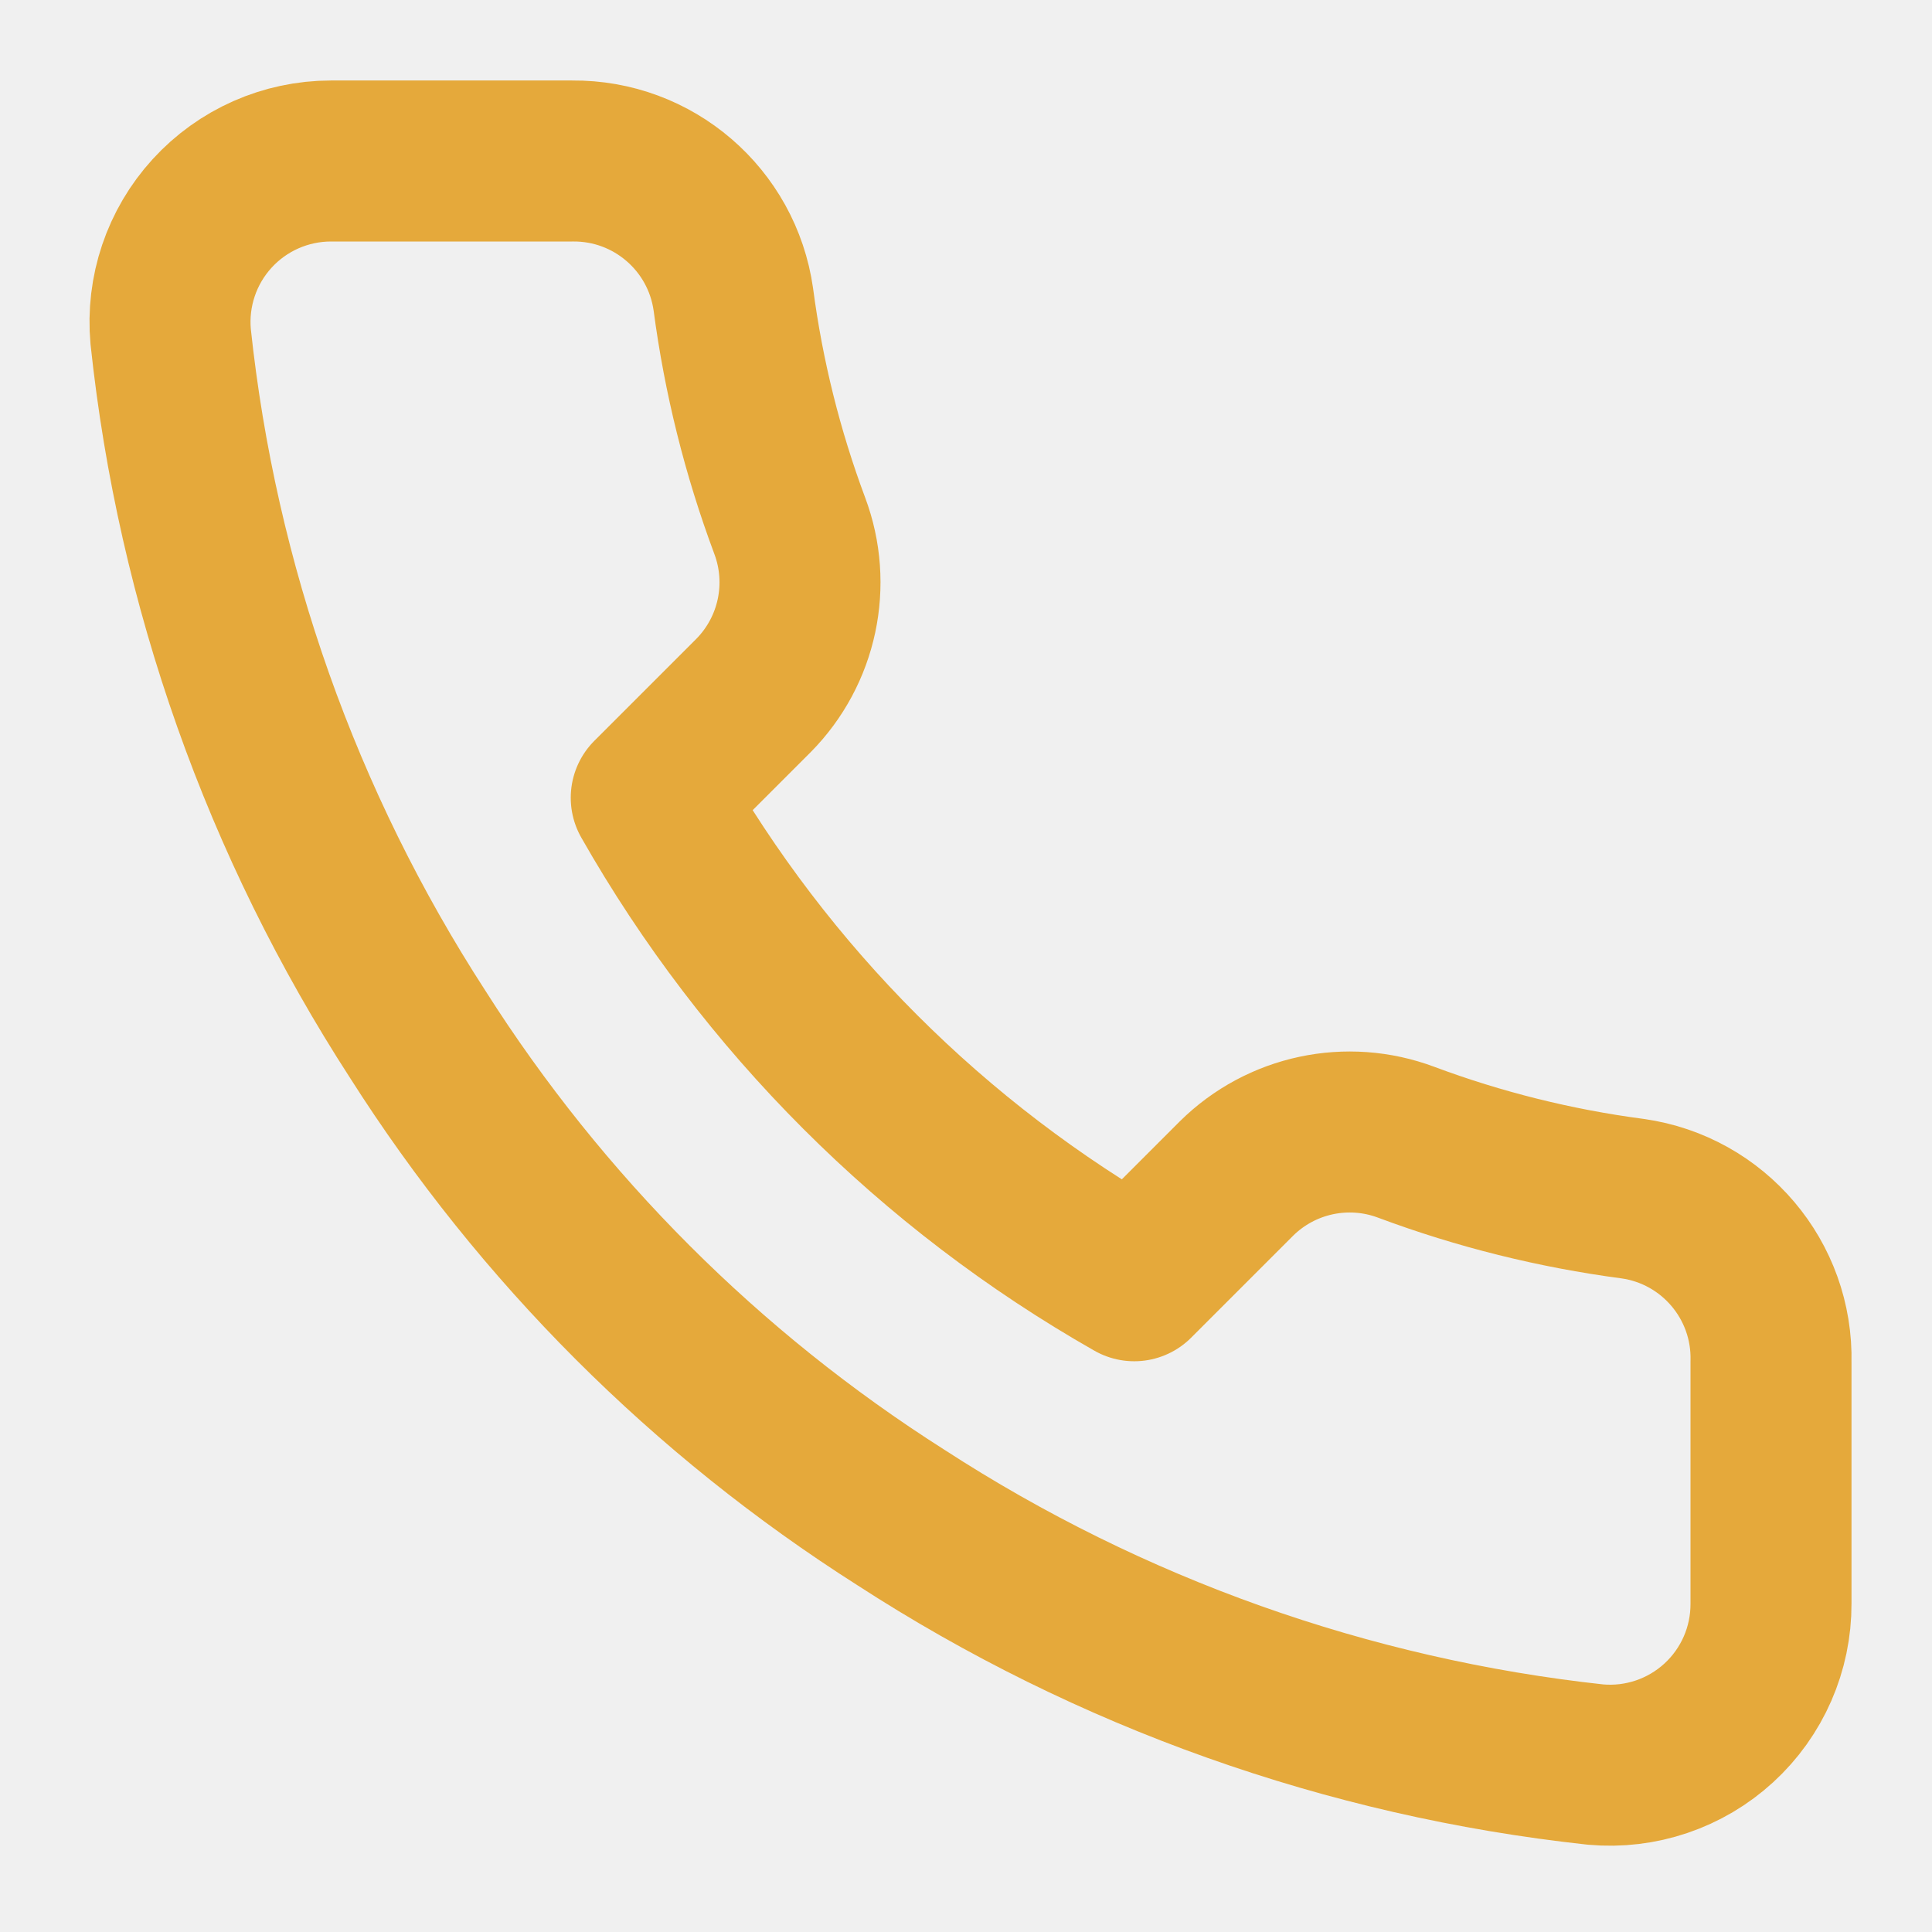
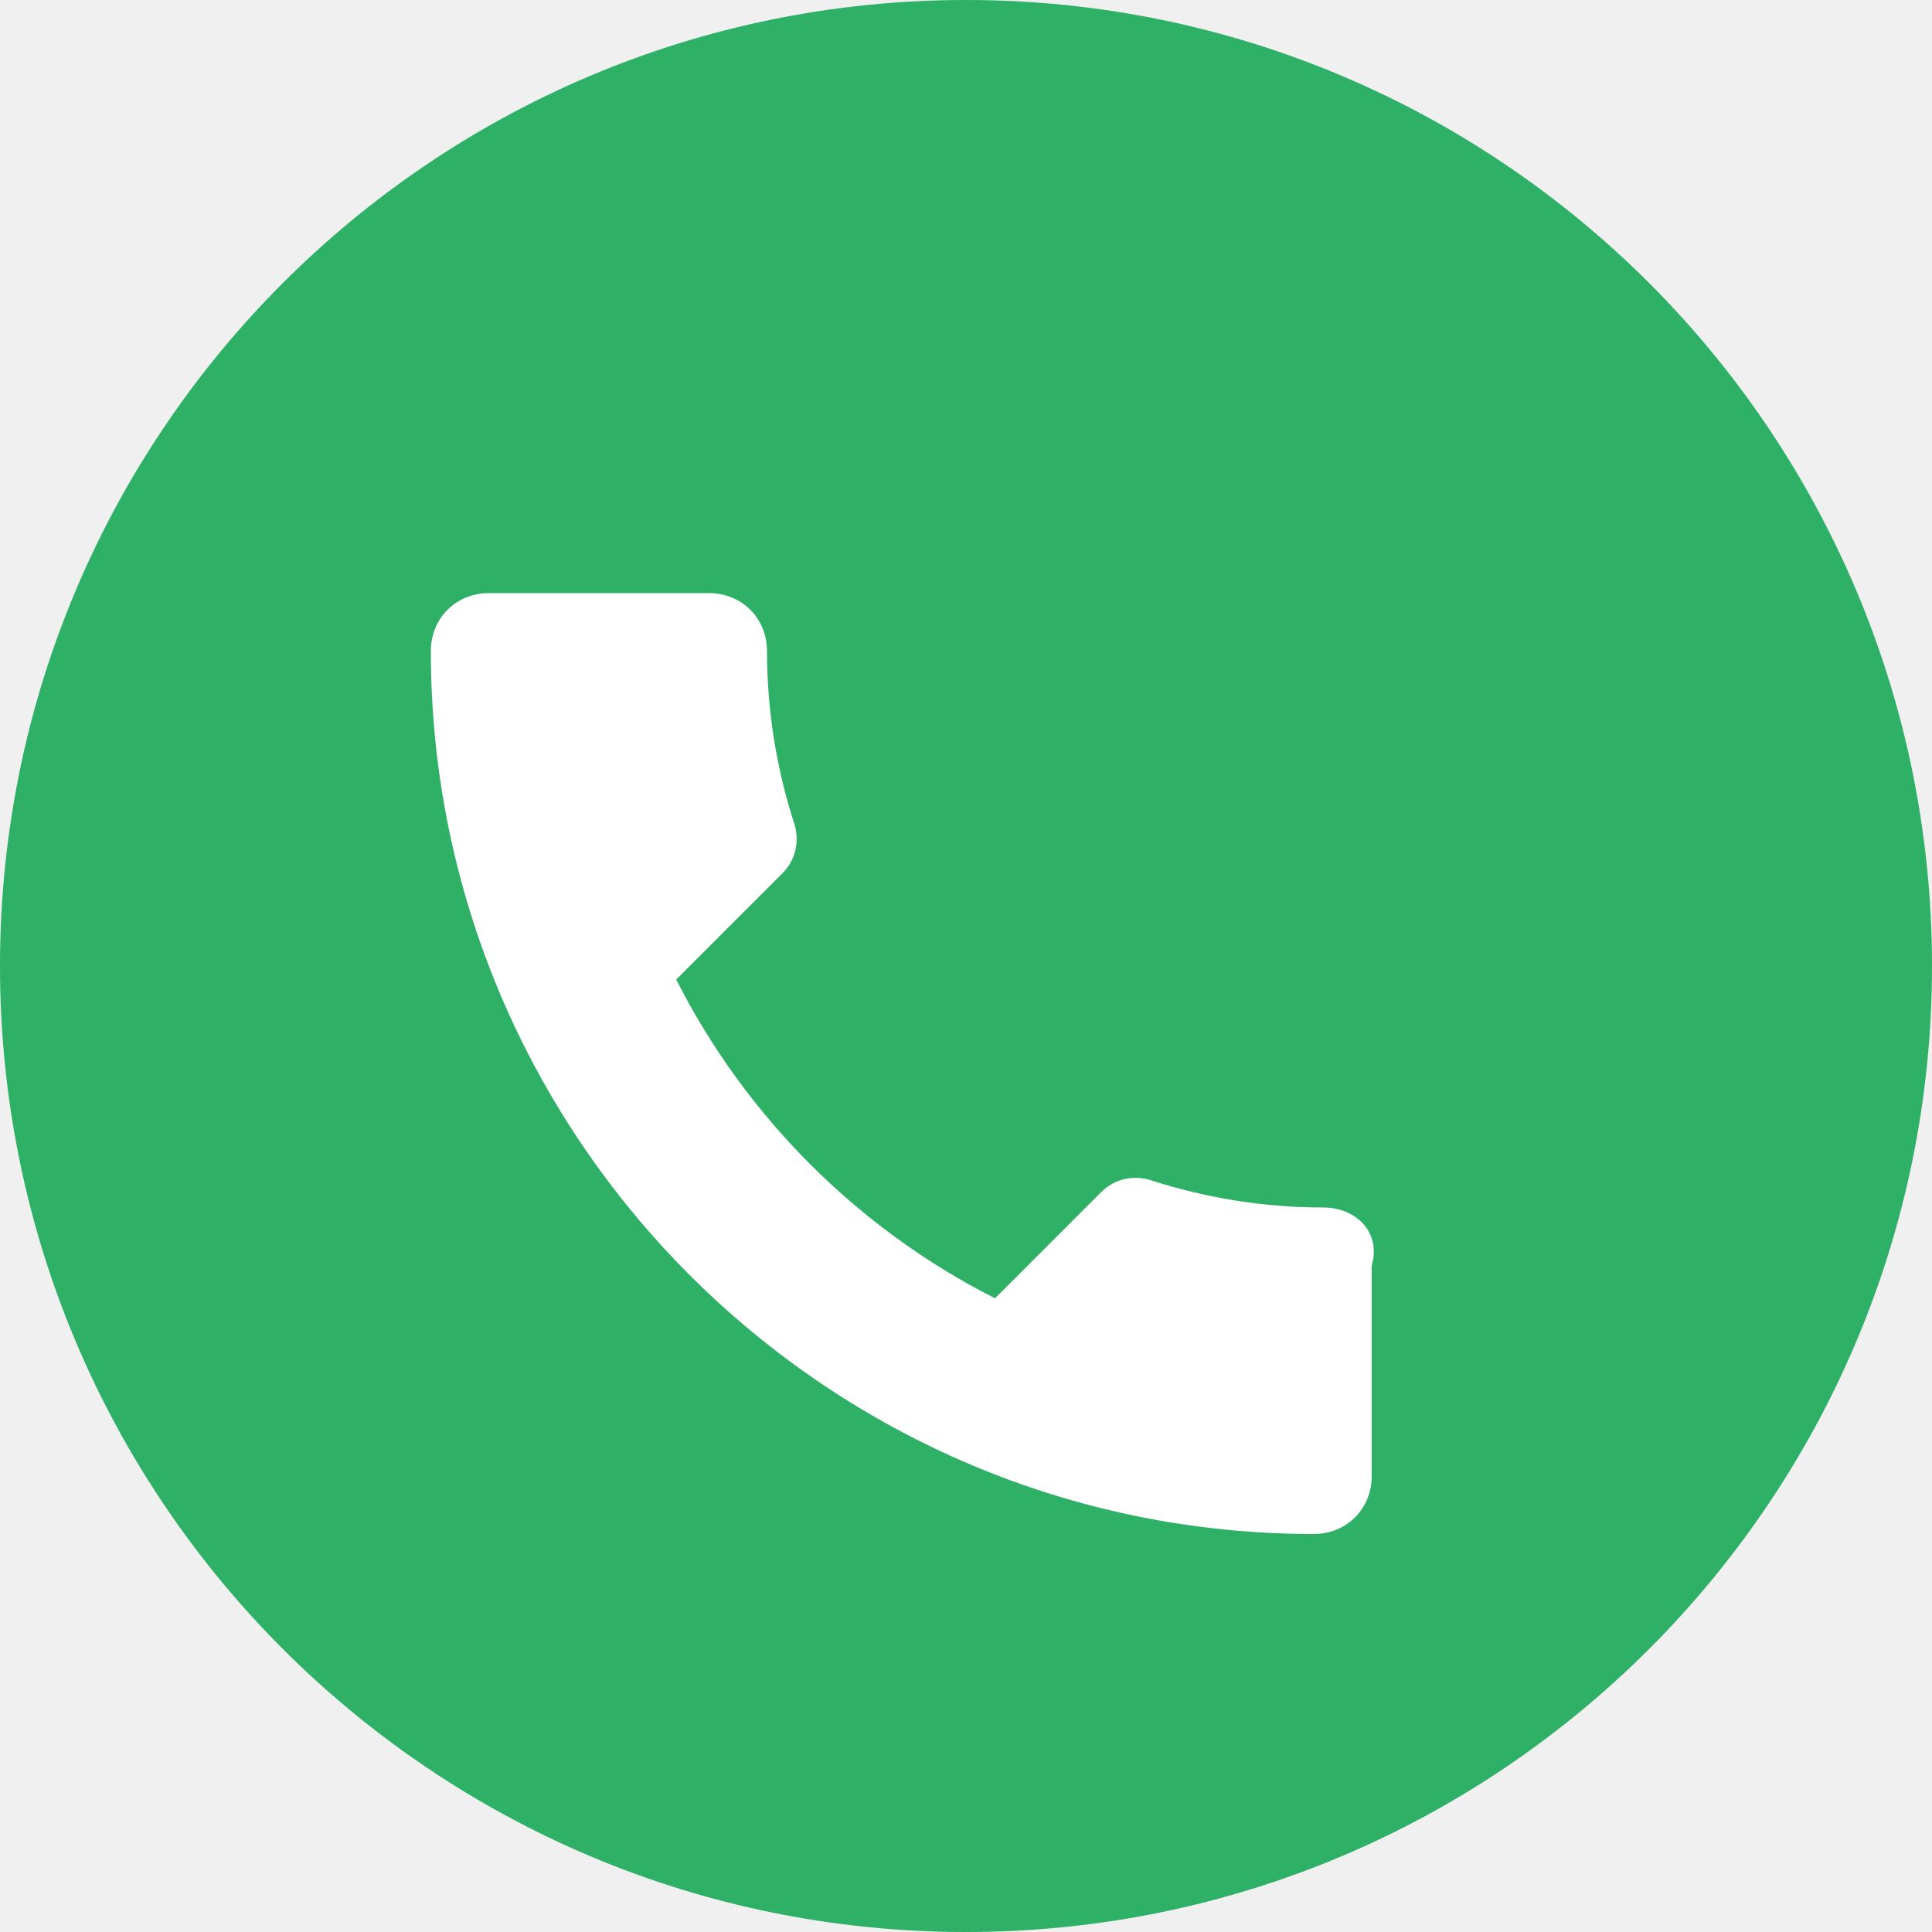
- <svg xmlns="http://www.w3.org/2000/svg" viewBox="0 0 24 24" width="24" height="24" fill="none" stroke="#e5a93b" stroke-width="2" stroke-linecap="round" stroke-linejoin="round">
-   <path d="M22 16.92v3a2 2 0 0 1-2.18 2 19.79 19.79 0 0 1-8.63-3.07 19.5 19.5 0 0 1-6-6 19.79 19.79 0 0 1-3.07-8.67A2 2 0 0 1 4.11 2h3a2 2 0 0 1 2 1.72 12.84 12.84 0 0 0 .7 2.81 2 2 0 0 1-.45 2.11L8.09 9.91a16 16 0 0 0 6 6l1.27-1.27a2 2 0 0 1 2.11-.45 12.84 12.84 0 0 0 2.81.7A2 2 0 0 1 22 16.92z" />
+ <svg xmlns="http://www.w3.org/2000/svg" viewBox="0 0 100 100" width="24" height="24">
+   <circle cx="50" cy="50" r="50" fill="#2eb067" />
+   <path d="M68.5 62.5c-3.1 0-6.1-0.5-8.9-1.4 -0.9-0.3-1.9-0.1-2.6 0.6l-5.5 5.5c-7.1-3.6-12.9-9.4-16.5-16.5l5.5-5.5c0.7-0.7 0.9-1.7 0.6-2.6 -0.9-2.8-1.4-5.8-1.4-8.9 0-1.7-1.3-3-3-3H25.3c-1.7 0-3 1.3-3 3 0 25.2 20.5 45.7 45.7 45.7 1.7 0 3-1.3 3-3V65.5C71.5 63.8 70.2 62.5 68.5 62.5z" fill="#ffffff" />
</svg>
